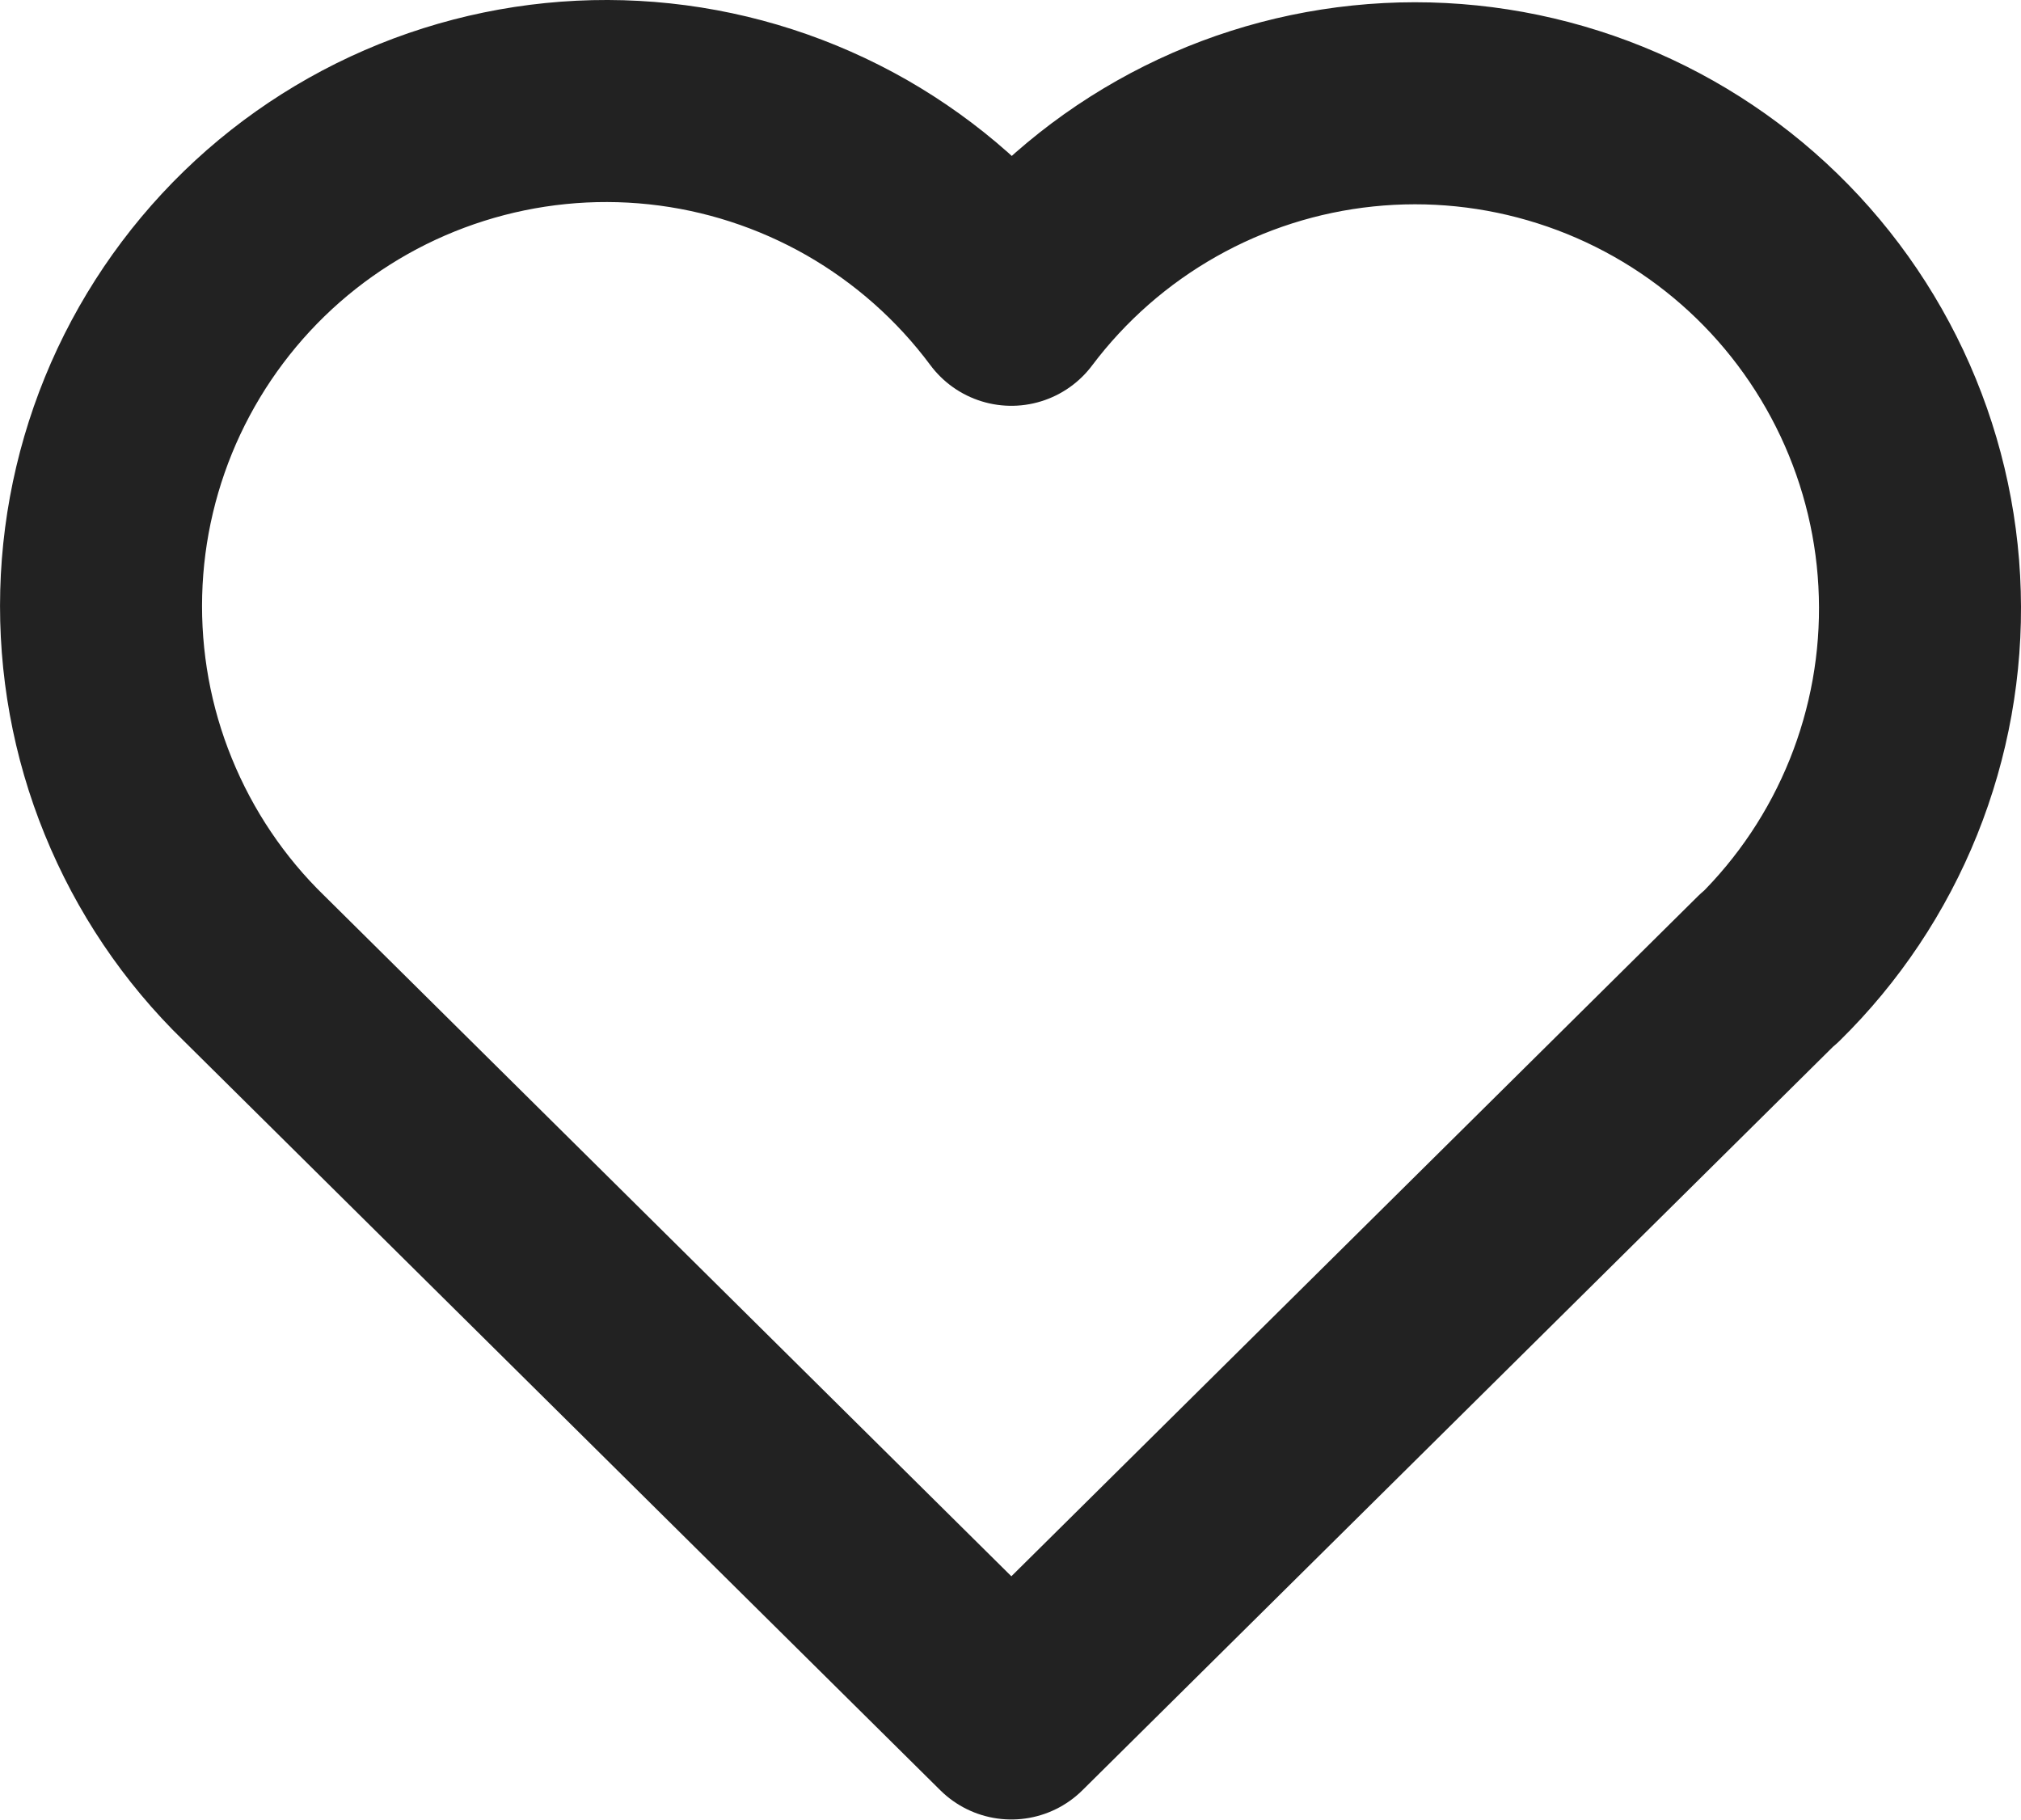
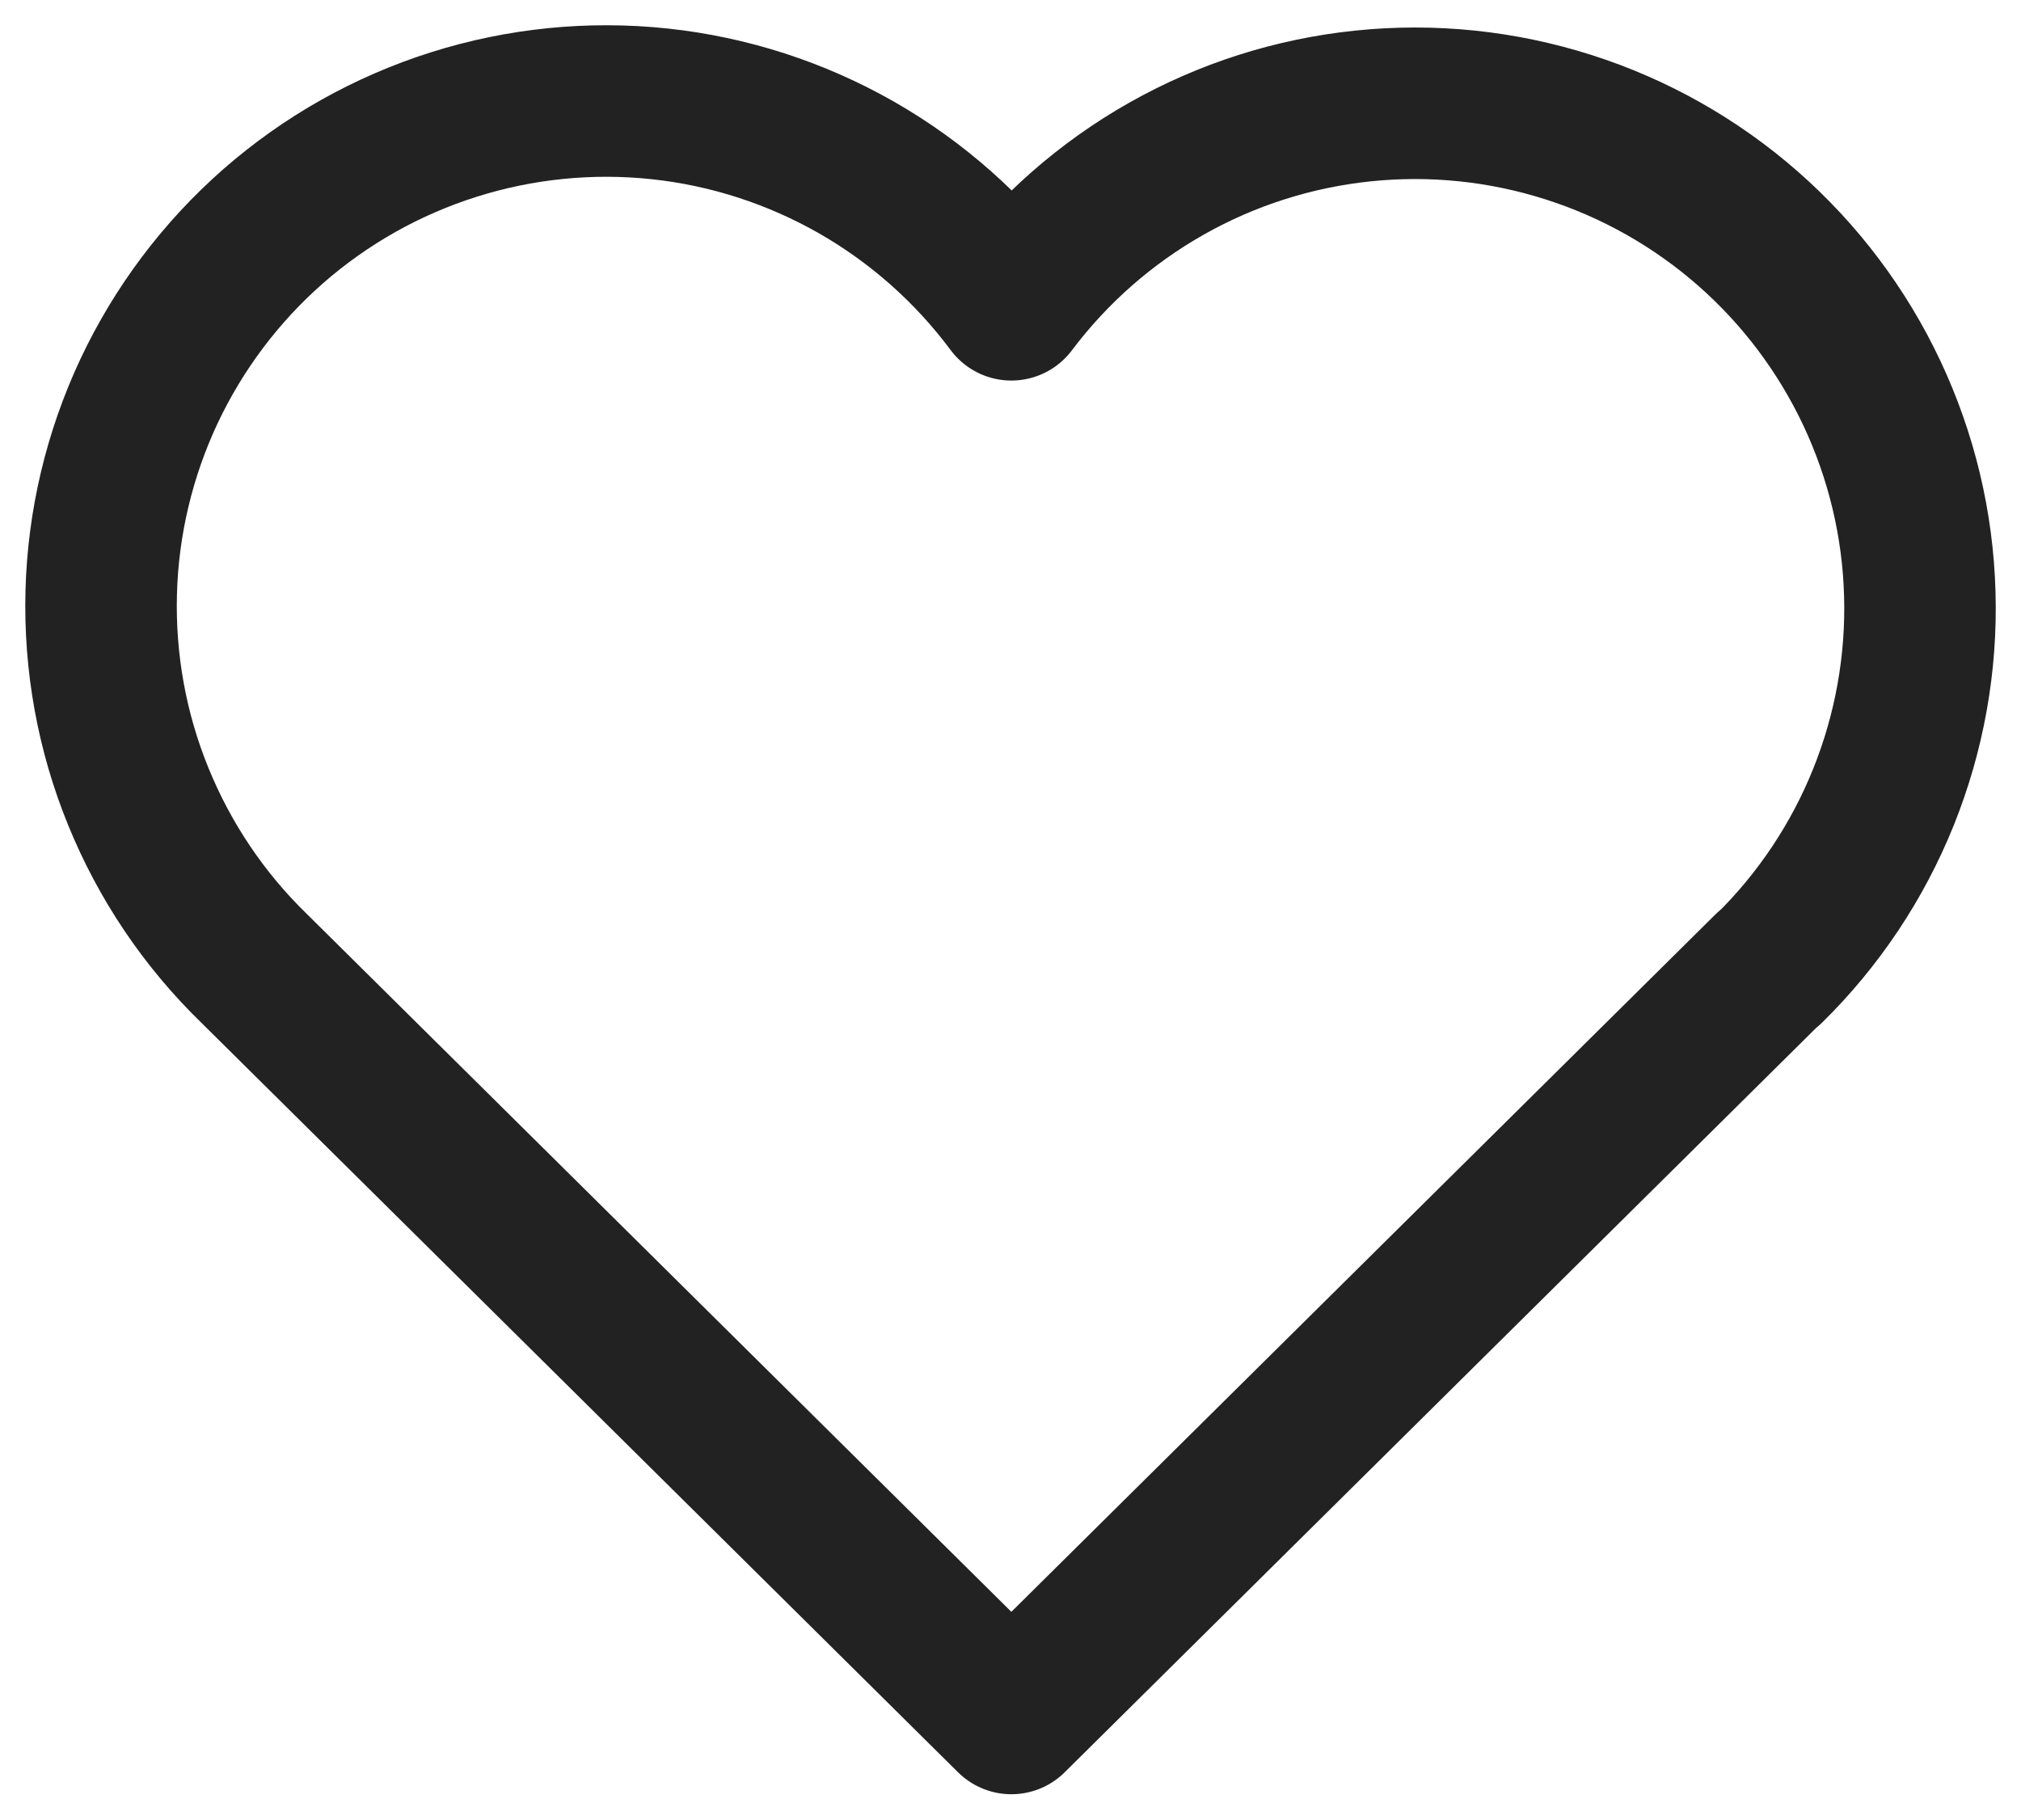
<svg xmlns="http://www.w3.org/2000/svg" preserveAspectRatio="none" overflow="visible" style="display: block;" width="20.009" height="18.011" viewBox="0 0 20.009 18.011" fill="none">
-   <path id="Vector" d="M17.513 9.583L10.013 17.011L2.513 9.583C2.018 9.102 1.629 8.523 1.369 7.884C1.108 7.245 0.984 6.558 1.002 5.868C1.02 5.178 1.181 4.5 1.474 3.875C1.768 3.25 2.187 2.693 2.706 2.238C3.226 1.783 3.834 1.441 4.492 1.233C5.15 1.025 5.844 0.955 6.53 1.028C7.217 1.101 7.88 1.316 8.48 1.658C9.079 2.001 9.601 2.463 10.013 3.017C10.427 2.467 10.949 2.009 11.548 1.67C12.147 1.331 12.809 1.12 13.494 1.049C14.178 0.978 14.87 1.049 15.526 1.258C16.181 1.466 16.787 1.808 17.305 2.262C17.822 2.715 18.24 3.271 18.533 3.893C18.826 4.516 18.988 5.192 19.007 5.88C19.027 6.568 18.904 7.252 18.647 7.891C18.39 8.529 18.004 9.107 17.513 9.589" stroke="#222222" stroke-width="2" stroke-linecap="round" stroke-linejoin="round" />
+   <path id="Vector" d="M17.513 9.583L10.013 17.011L2.513 9.583C2.018 9.102 1.629 8.523 1.369 7.884C1.108 7.245 0.984 6.558 1.002 5.868C1.02 5.178 1.181 4.5 1.474 3.875C1.768 3.25 2.187 2.693 2.706 2.238C3.226 1.783 3.834 1.441 4.492 1.233C5.15 1.025 5.844 0.955 6.53 1.028C7.217 1.101 7.88 1.316 8.48 1.658C9.079 2.001 9.601 2.463 10.013 3.017C10.427 2.467 10.949 2.009 11.548 1.67C12.147 1.331 12.809 1.12 13.494 1.049C14.178 0.978 14.87 1.049 15.526 1.258C16.181 1.466 16.787 1.808 17.305 2.262C17.822 2.715 18.24 3.271 18.533 3.893C18.826 4.516 18.988 5.192 19.007 5.88C19.027 6.568 18.904 7.252 18.647 7.891C18.39 8.529 18.004 9.107 17.513 9.589" stroke="#222222" stroke-width="1.5" stroke-linecap="round" stroke-linejoin="round" />
</svg>
